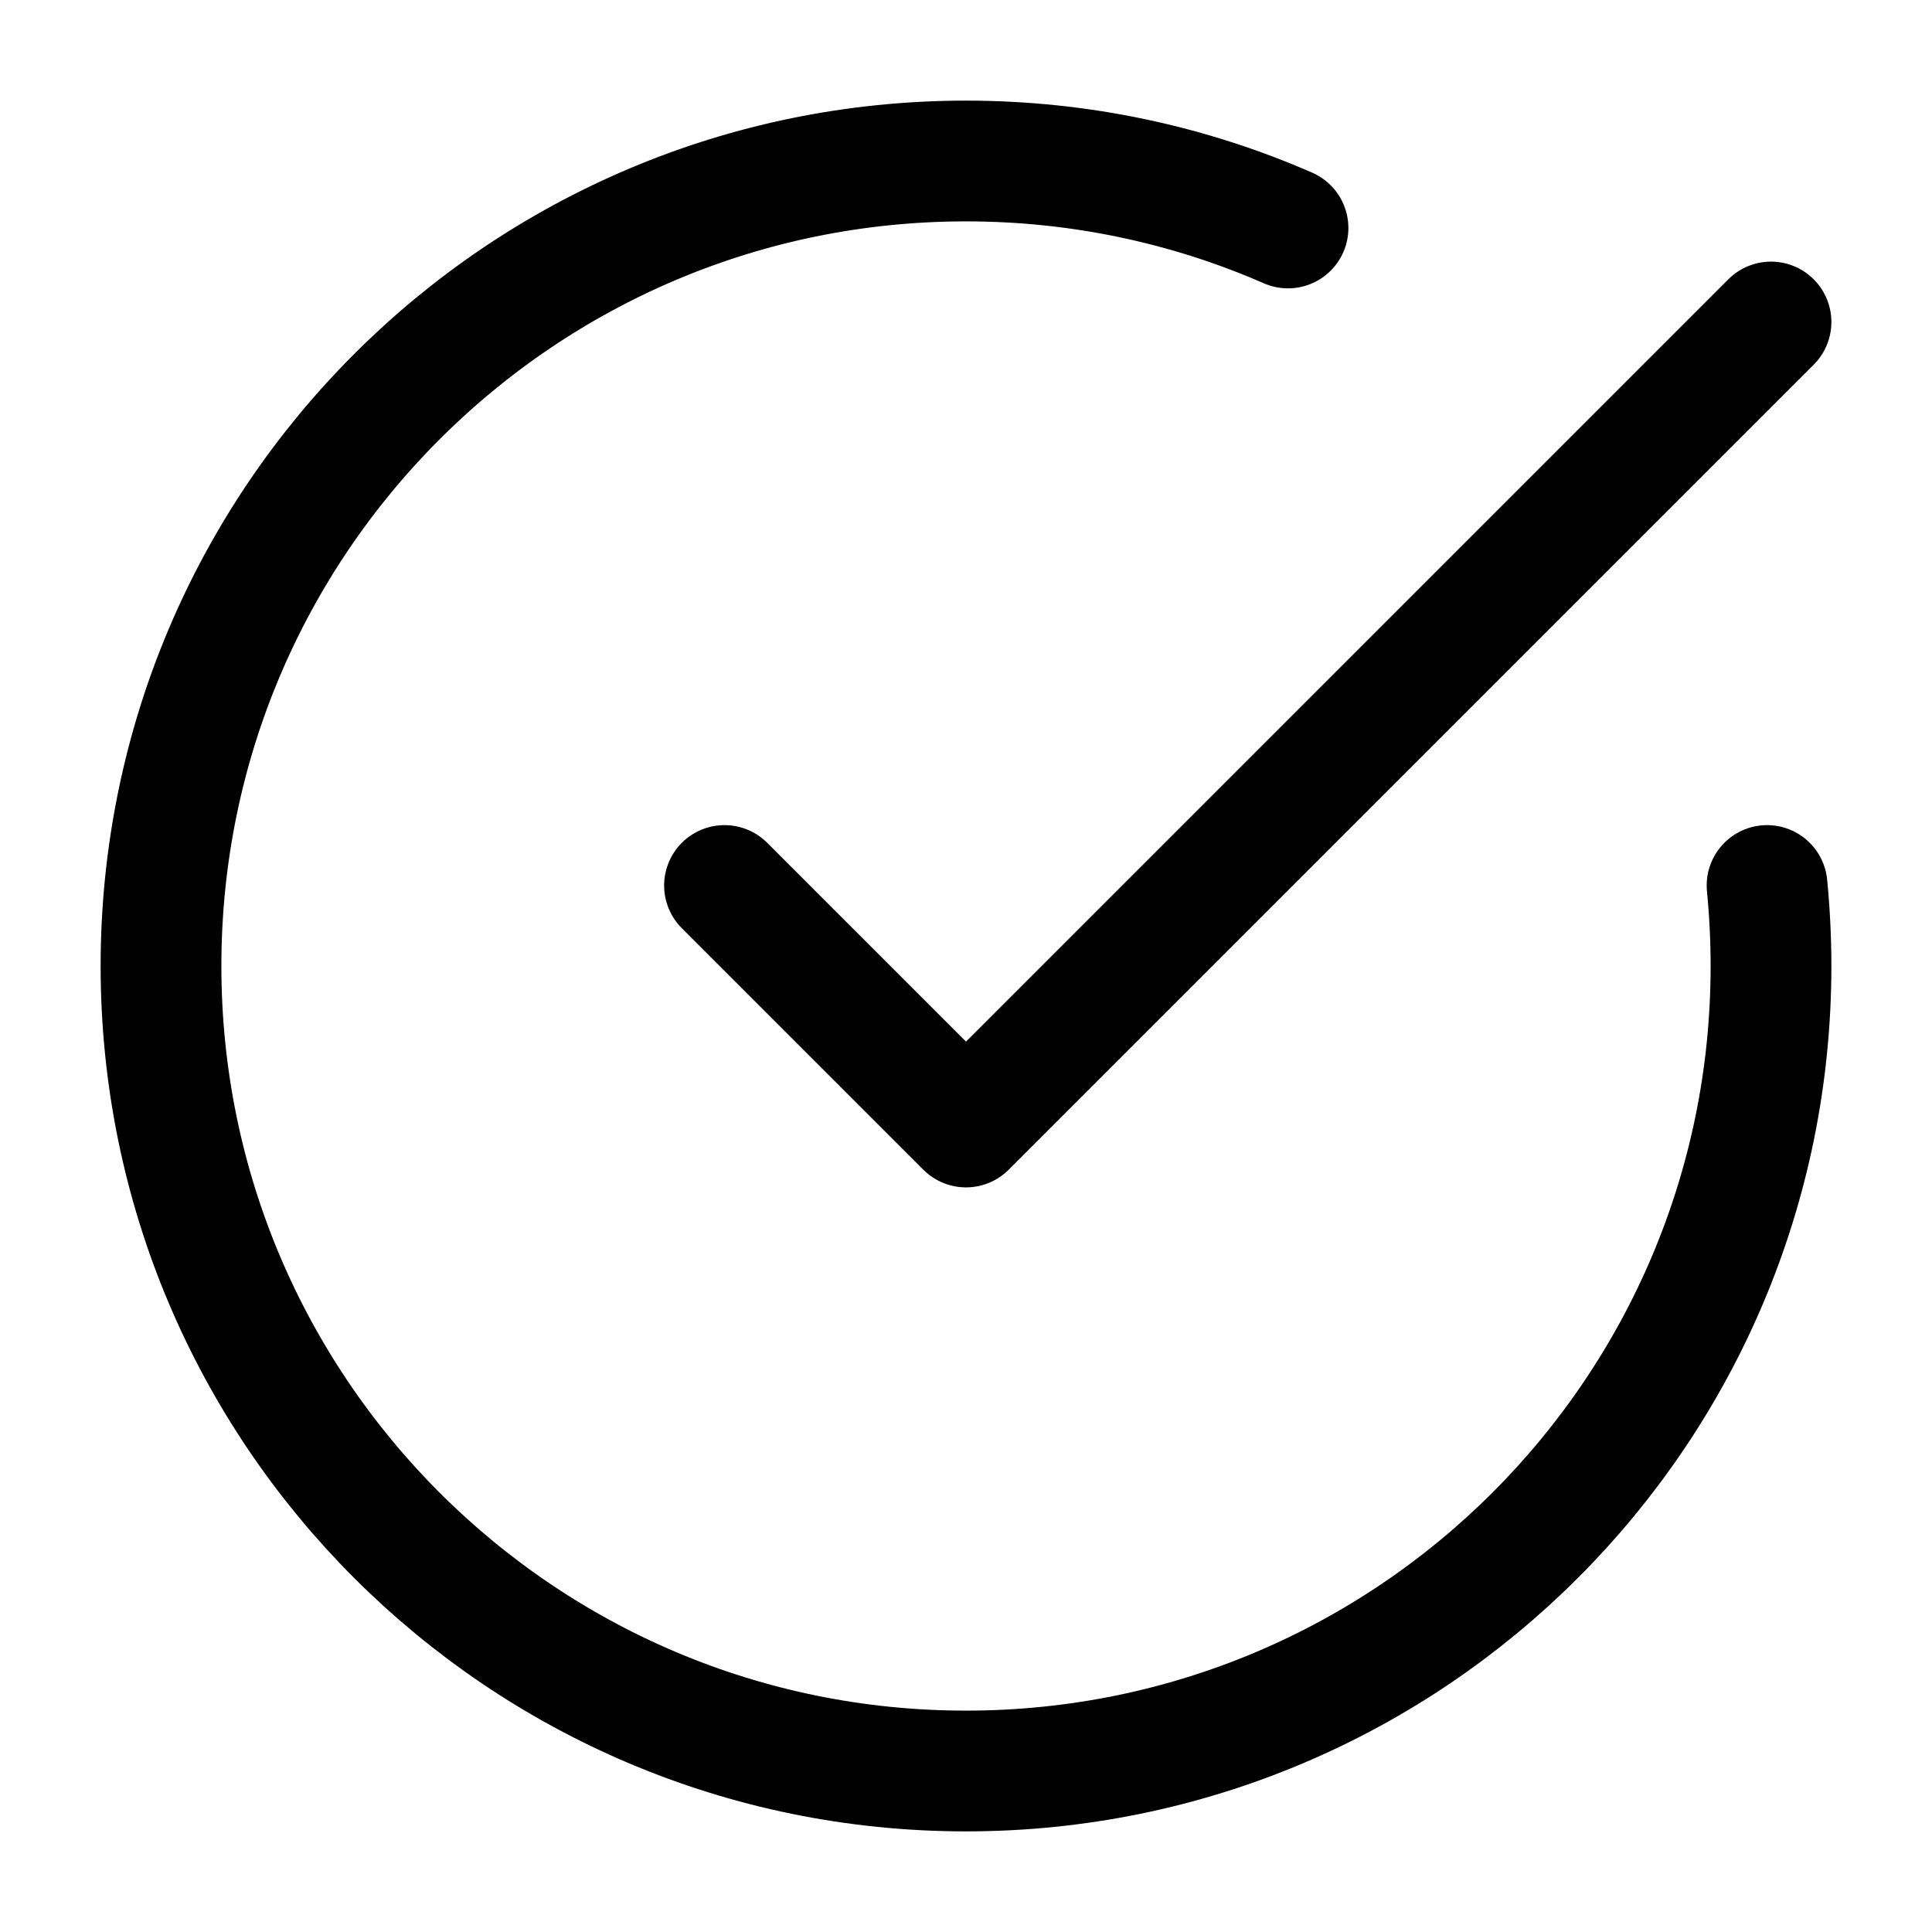
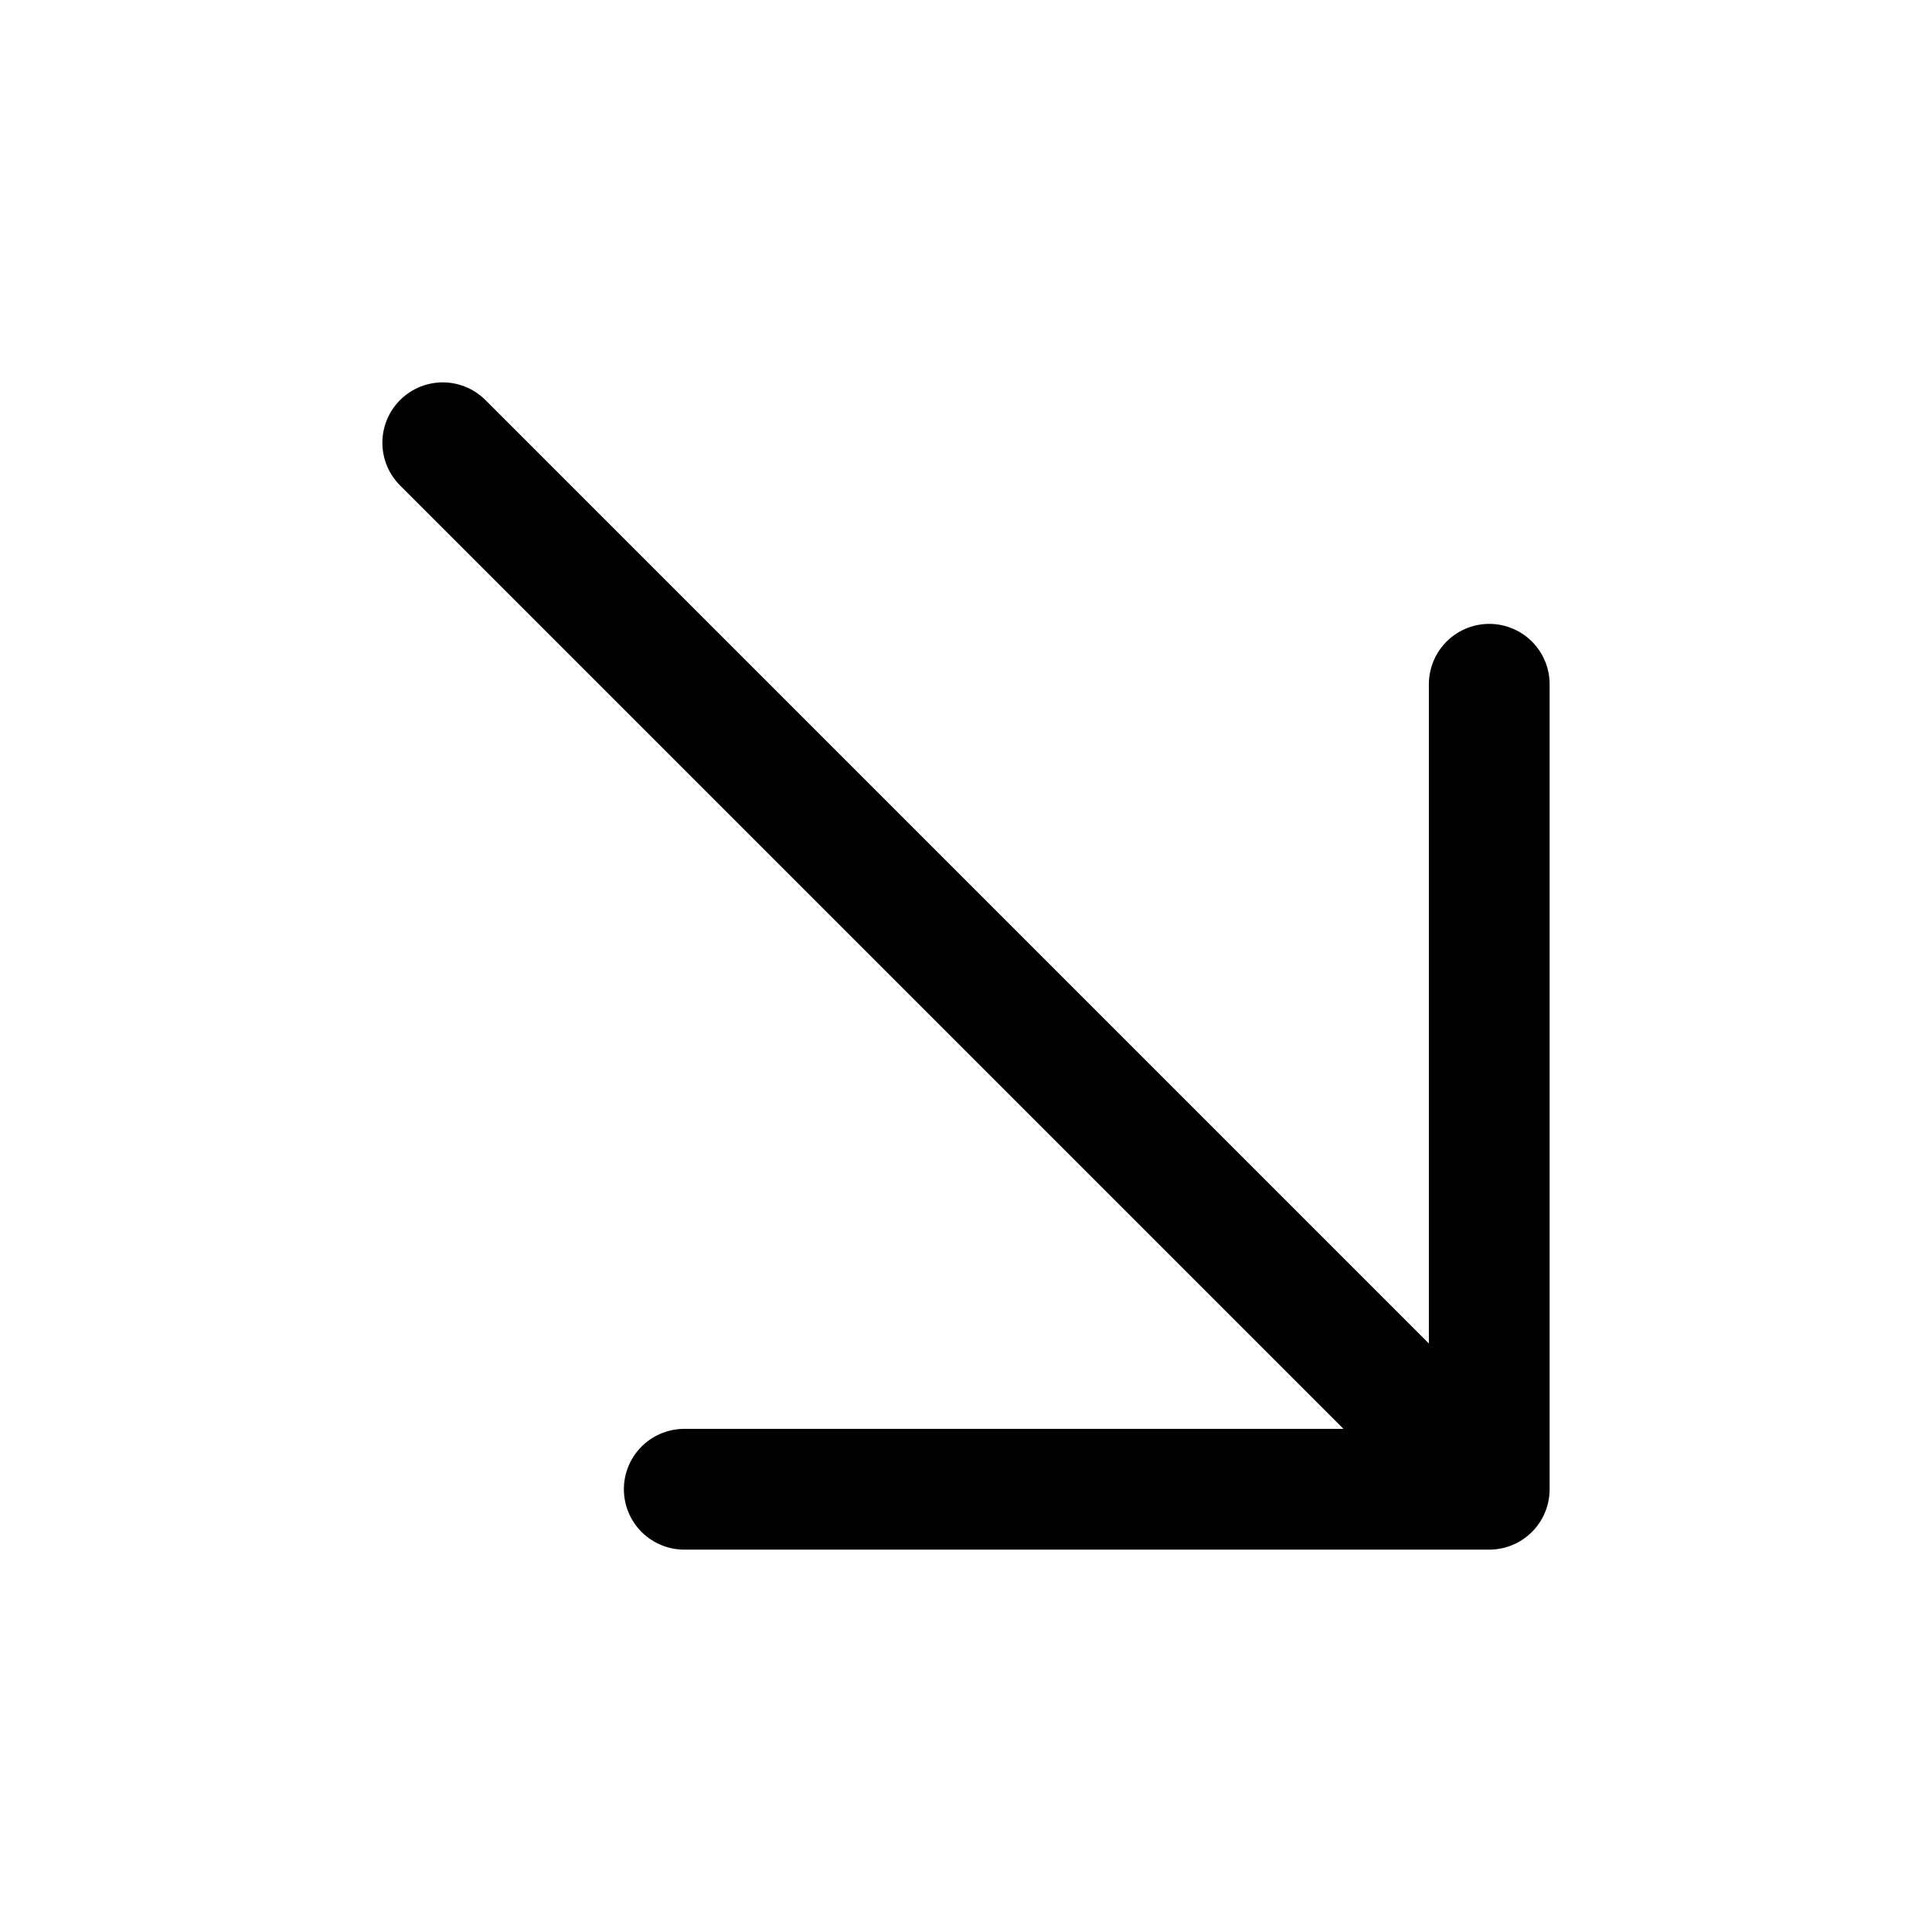
<svg xmlns="http://www.w3.org/2000/svg" width="24" height="24" viewBox="0 0 24 24" fill="none">
-   <path d="M21.951 11C21.983 11.329 22 11.662 22 12C22 17.523 17.523 22 12 22C6.477 22 2 17.523 2 12C2 6.477 6.477 2 12 2C13.422 2 14.775 2.297 16 2.832M9 11L12 14L22 4" stroke="#000000" stroke-width="1.5" stroke-linecap="round" stroke-linejoin="round" />
+   <path d="M18.5 18.5L5.5 5.5M18.5 18.5H8.5M18.5 18.5V8.5" stroke="#000000" stroke-width="1.5" stroke-linecap="round" stroke-linejoin="round" />
</svg>
